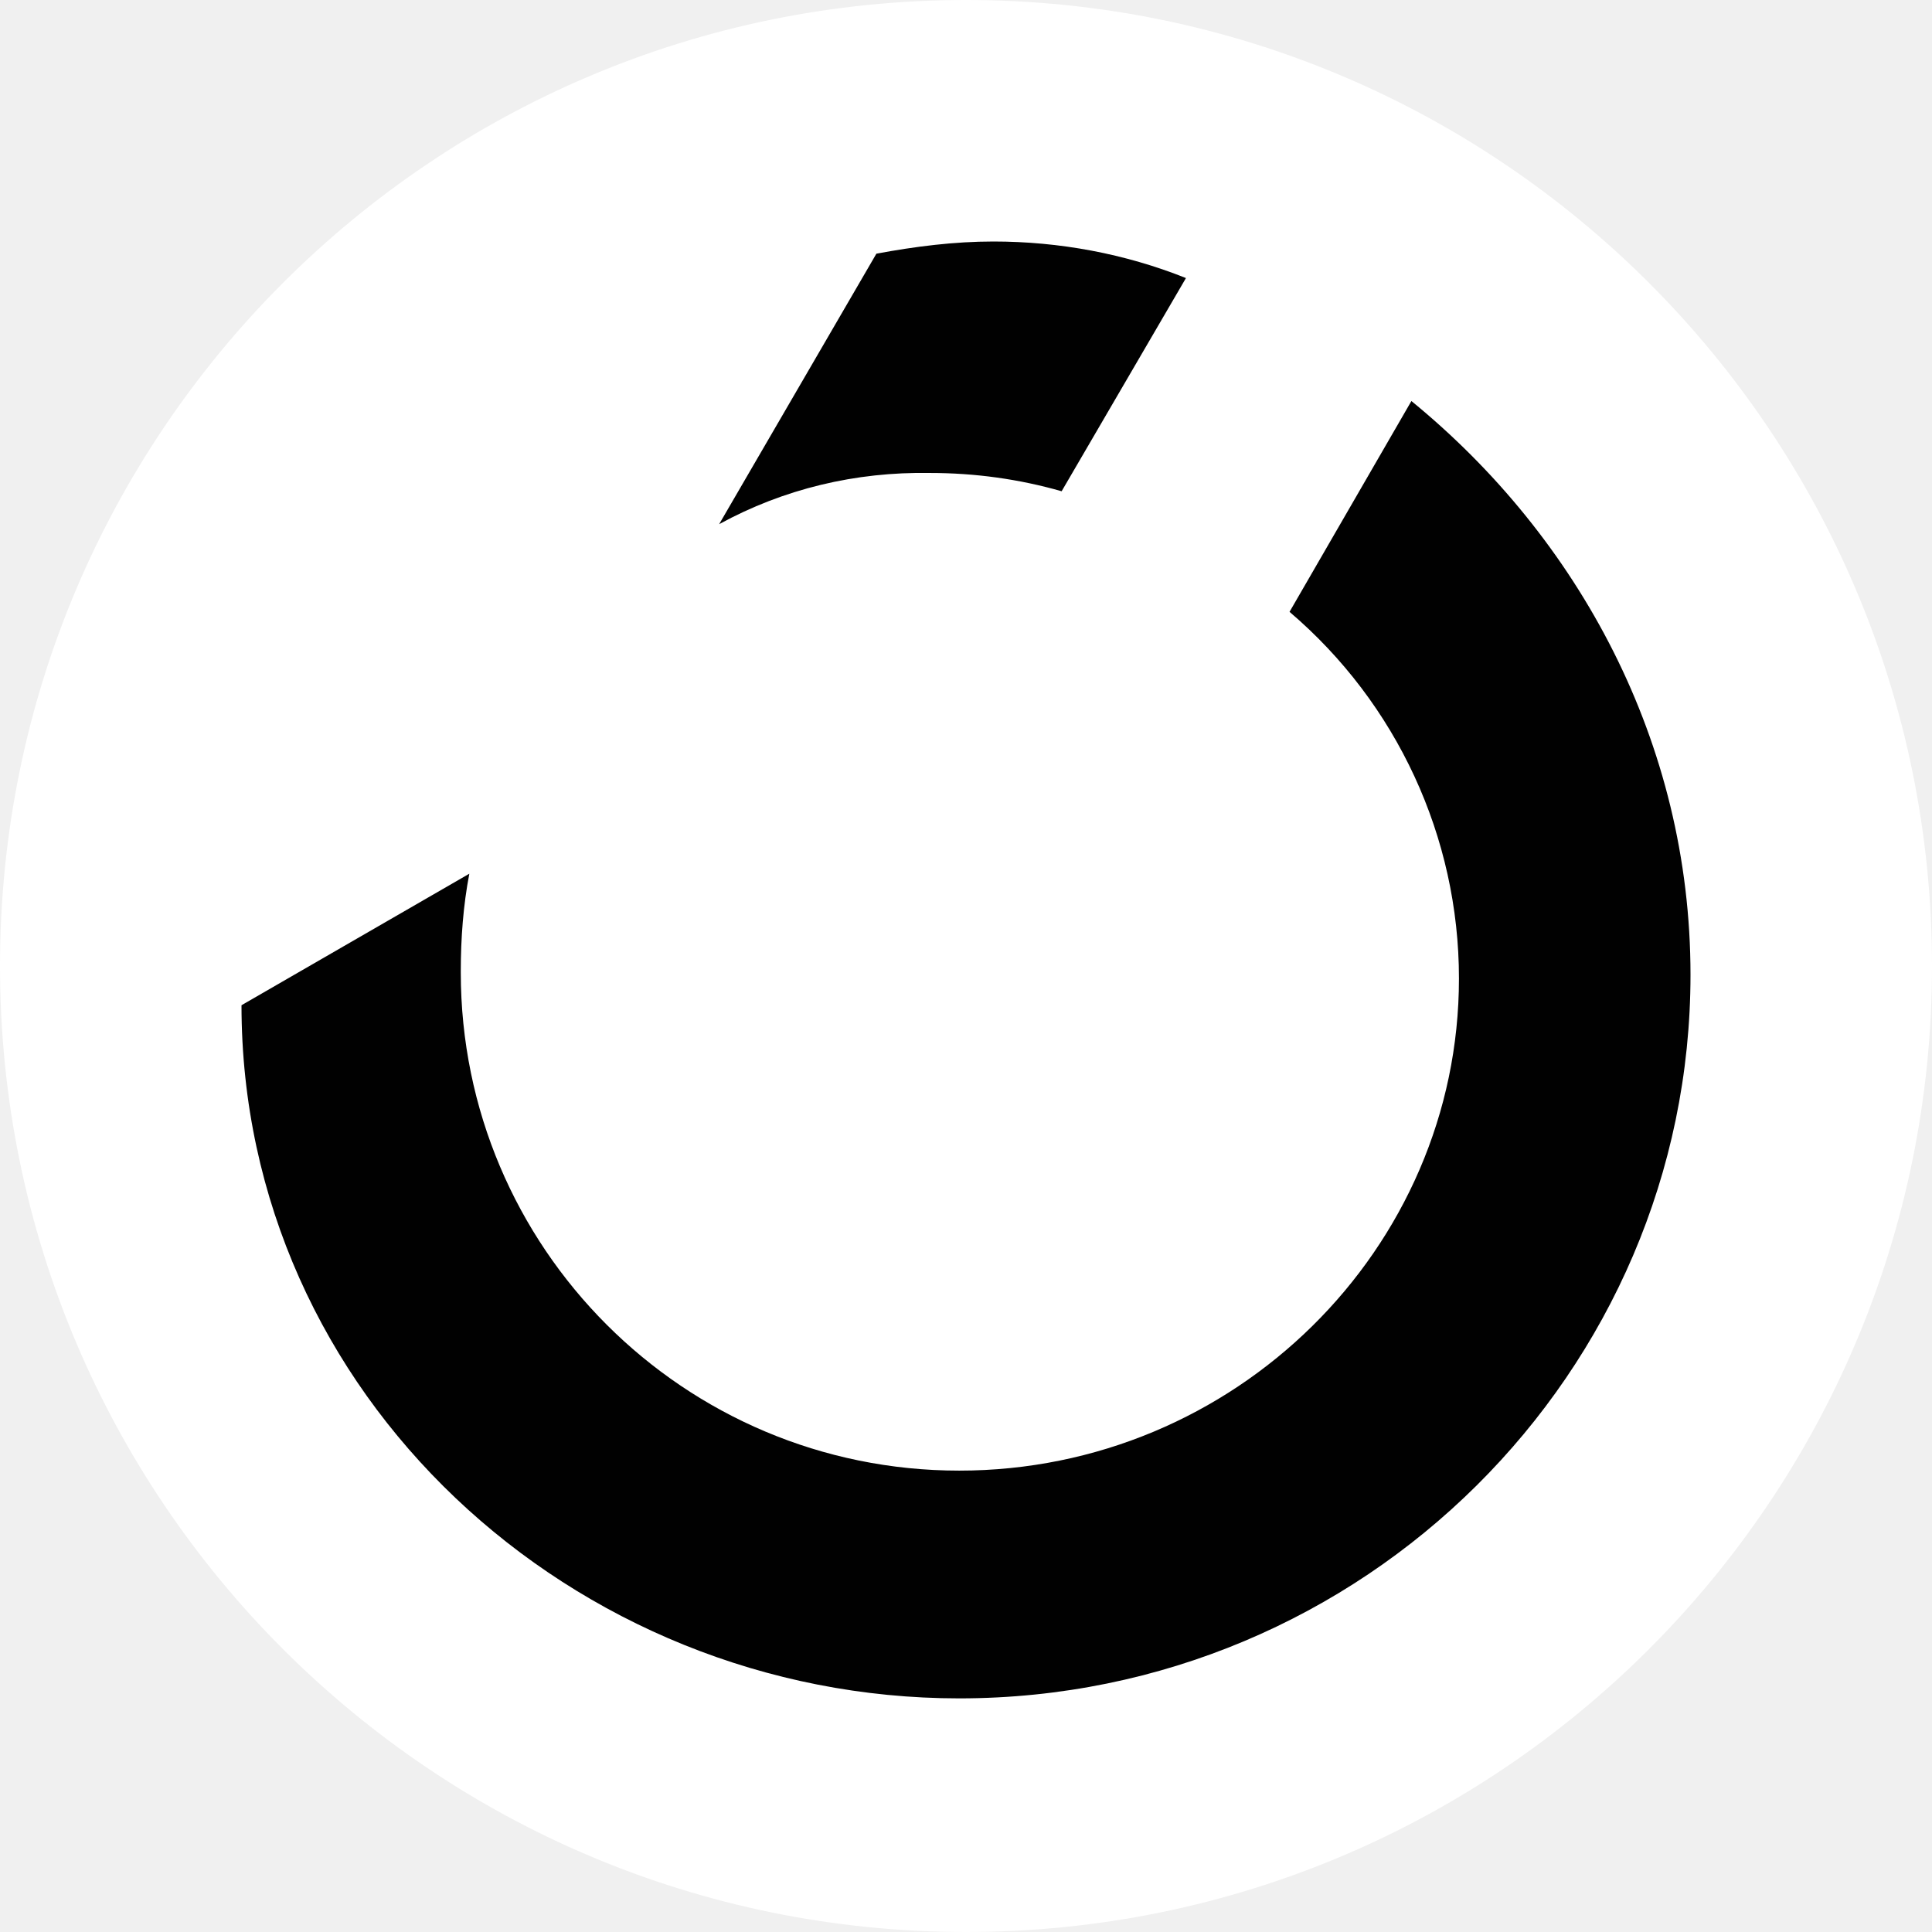
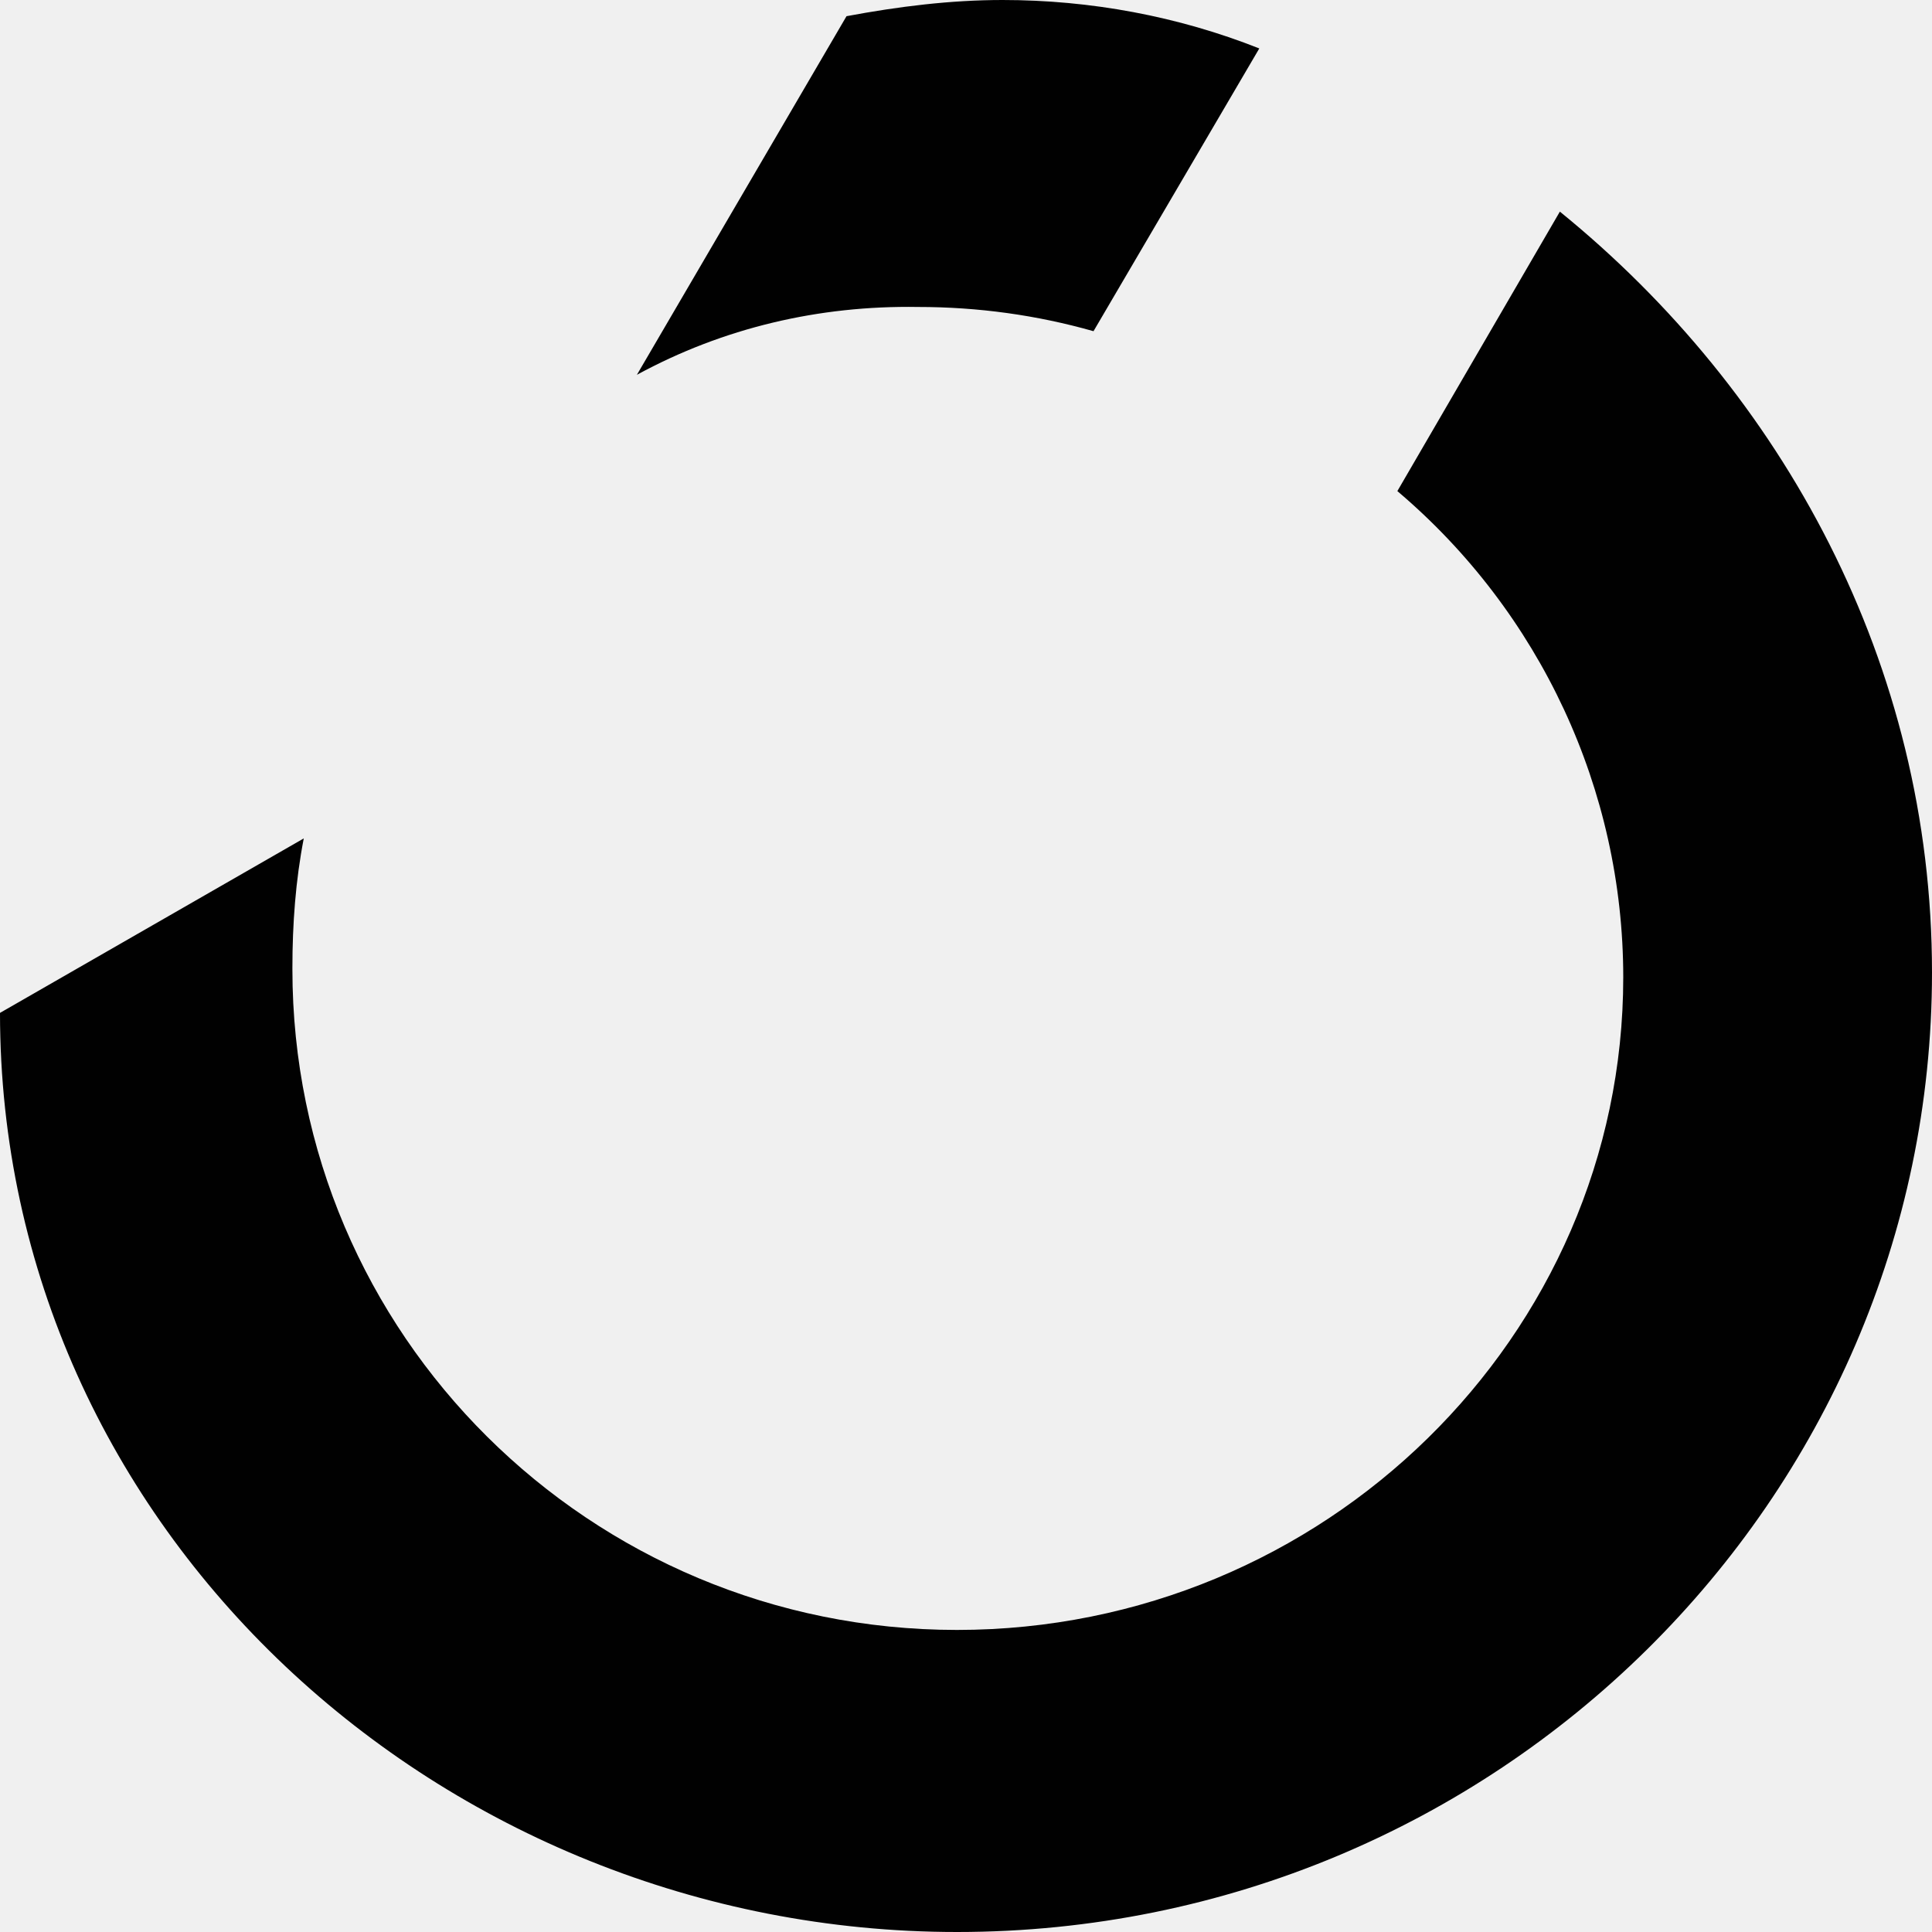
<svg xmlns="http://www.w3.org/2000/svg" width="26" height="26" viewBox="0 0 26 26" fill="none">
-   <rect width="26" height="26" rx="13" fill="white" />
-   <path d="M13.369 3.25C14.254 3.25 15.14 3.414 15.96 3.742L14.287 6.611C13.713 6.447 13.122 6.365 12.515 6.365C11.515 6.348 10.548 6.578 9.678 7.054L11.794 3.414C12.319 3.316 12.844 3.25 13.369 3.25Z" fill="#010101" />
-   <path d="M12.909 22.856C7.71 22.856 3.25 18.774 3.25 13.528L6.316 11.758C6.234 12.184 6.201 12.628 6.201 13.07V13.086C6.201 16.791 9.203 19.791 12.909 19.791C16.616 19.791 19.634 16.807 19.634 13.168C19.634 11.266 18.797 9.463 17.354 8.234L18.994 5.397C21.241 7.233 22.75 9.988 22.75 13.118C22.75 18.463 18.354 22.856 12.909 22.856Z" fill="#010101" />
+   <path d="M13.492 0C14.673 0 15.853 0.218 16.947 0.652L14.716 4.457C13.95 4.24 13.163 4.131 12.354 4.131C11.02 4.109 9.73 4.413 8.571 5.044L11.392 0.218C12.092 0.087 12.792 0 13.492 0Z" fill="#010101" />
+   <path d="M12.879 26C5.947 26 0 20.587 0 13.631L4.088 11.283C3.978 11.848 3.935 12.436 3.935 13.023V13.044C3.935 17.957 7.937 21.935 12.879 21.935C17.822 21.935 21.845 17.979 21.845 13.152C21.845 10.631 20.729 8.239 18.805 6.609L20.992 2.848C23.988 5.282 26 8.935 26 13.087C26 20.174 20.139 26 12.879 26Z" fill="#010101" />
</svg>
